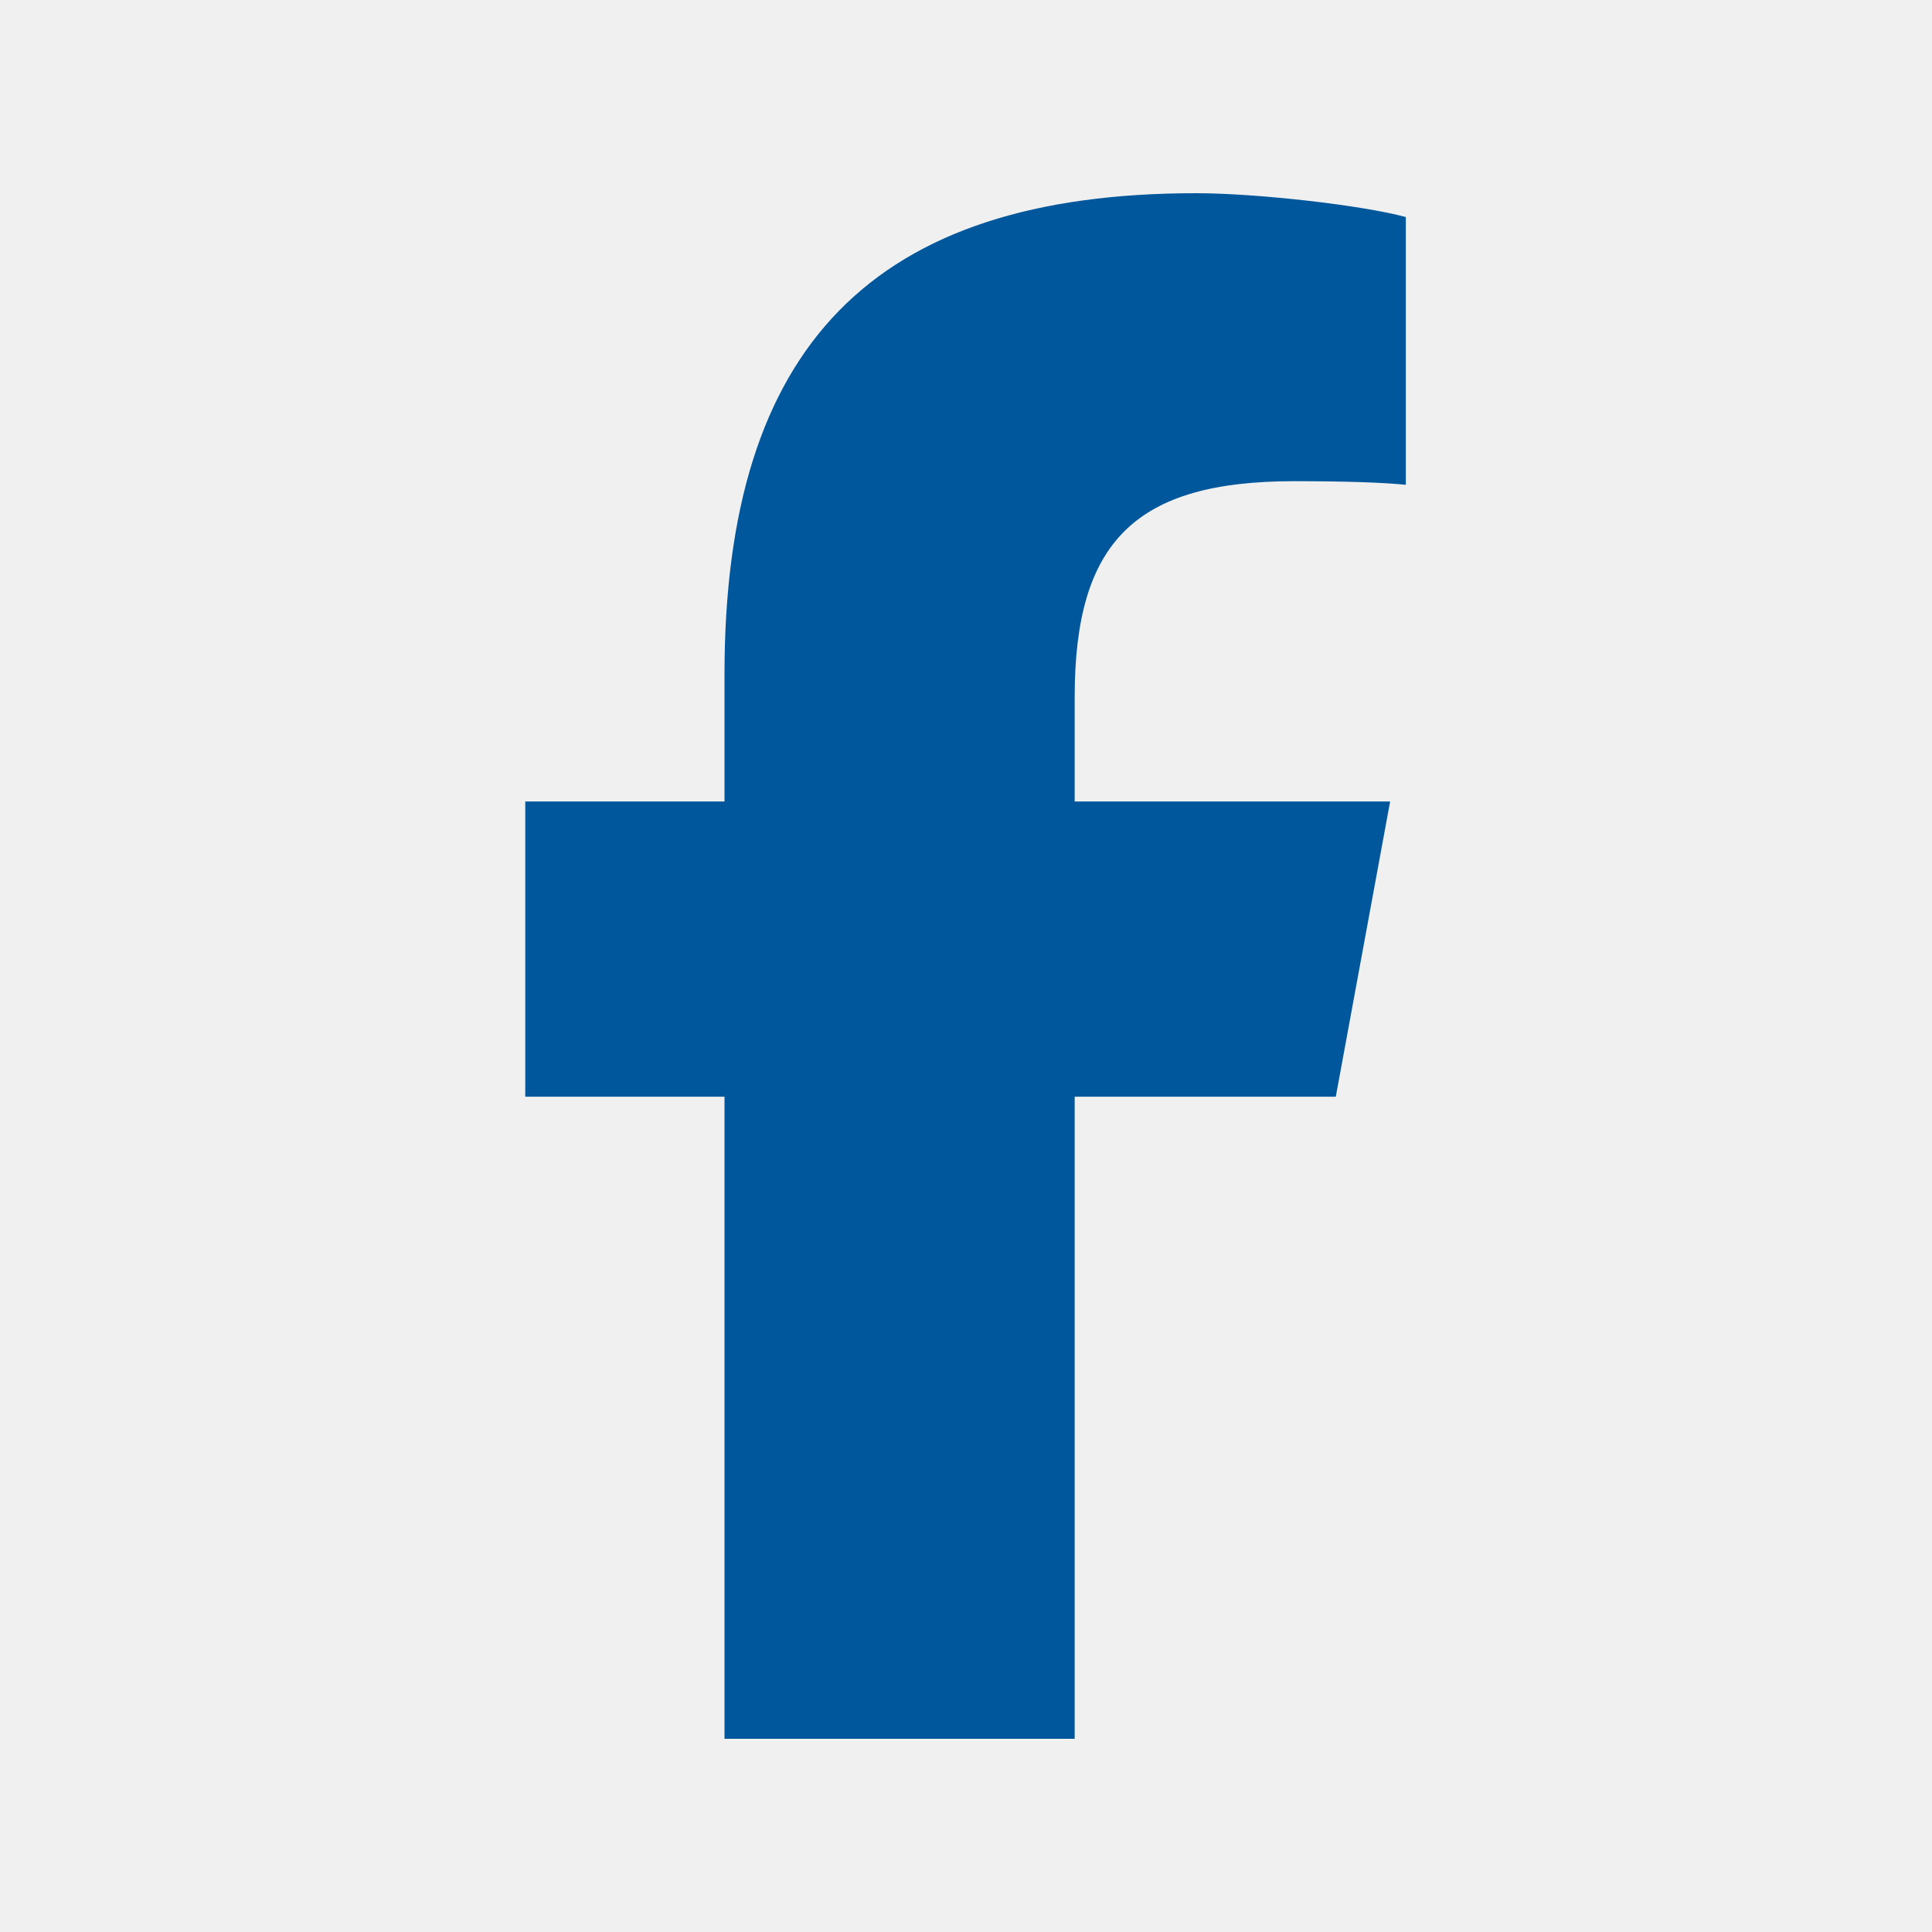
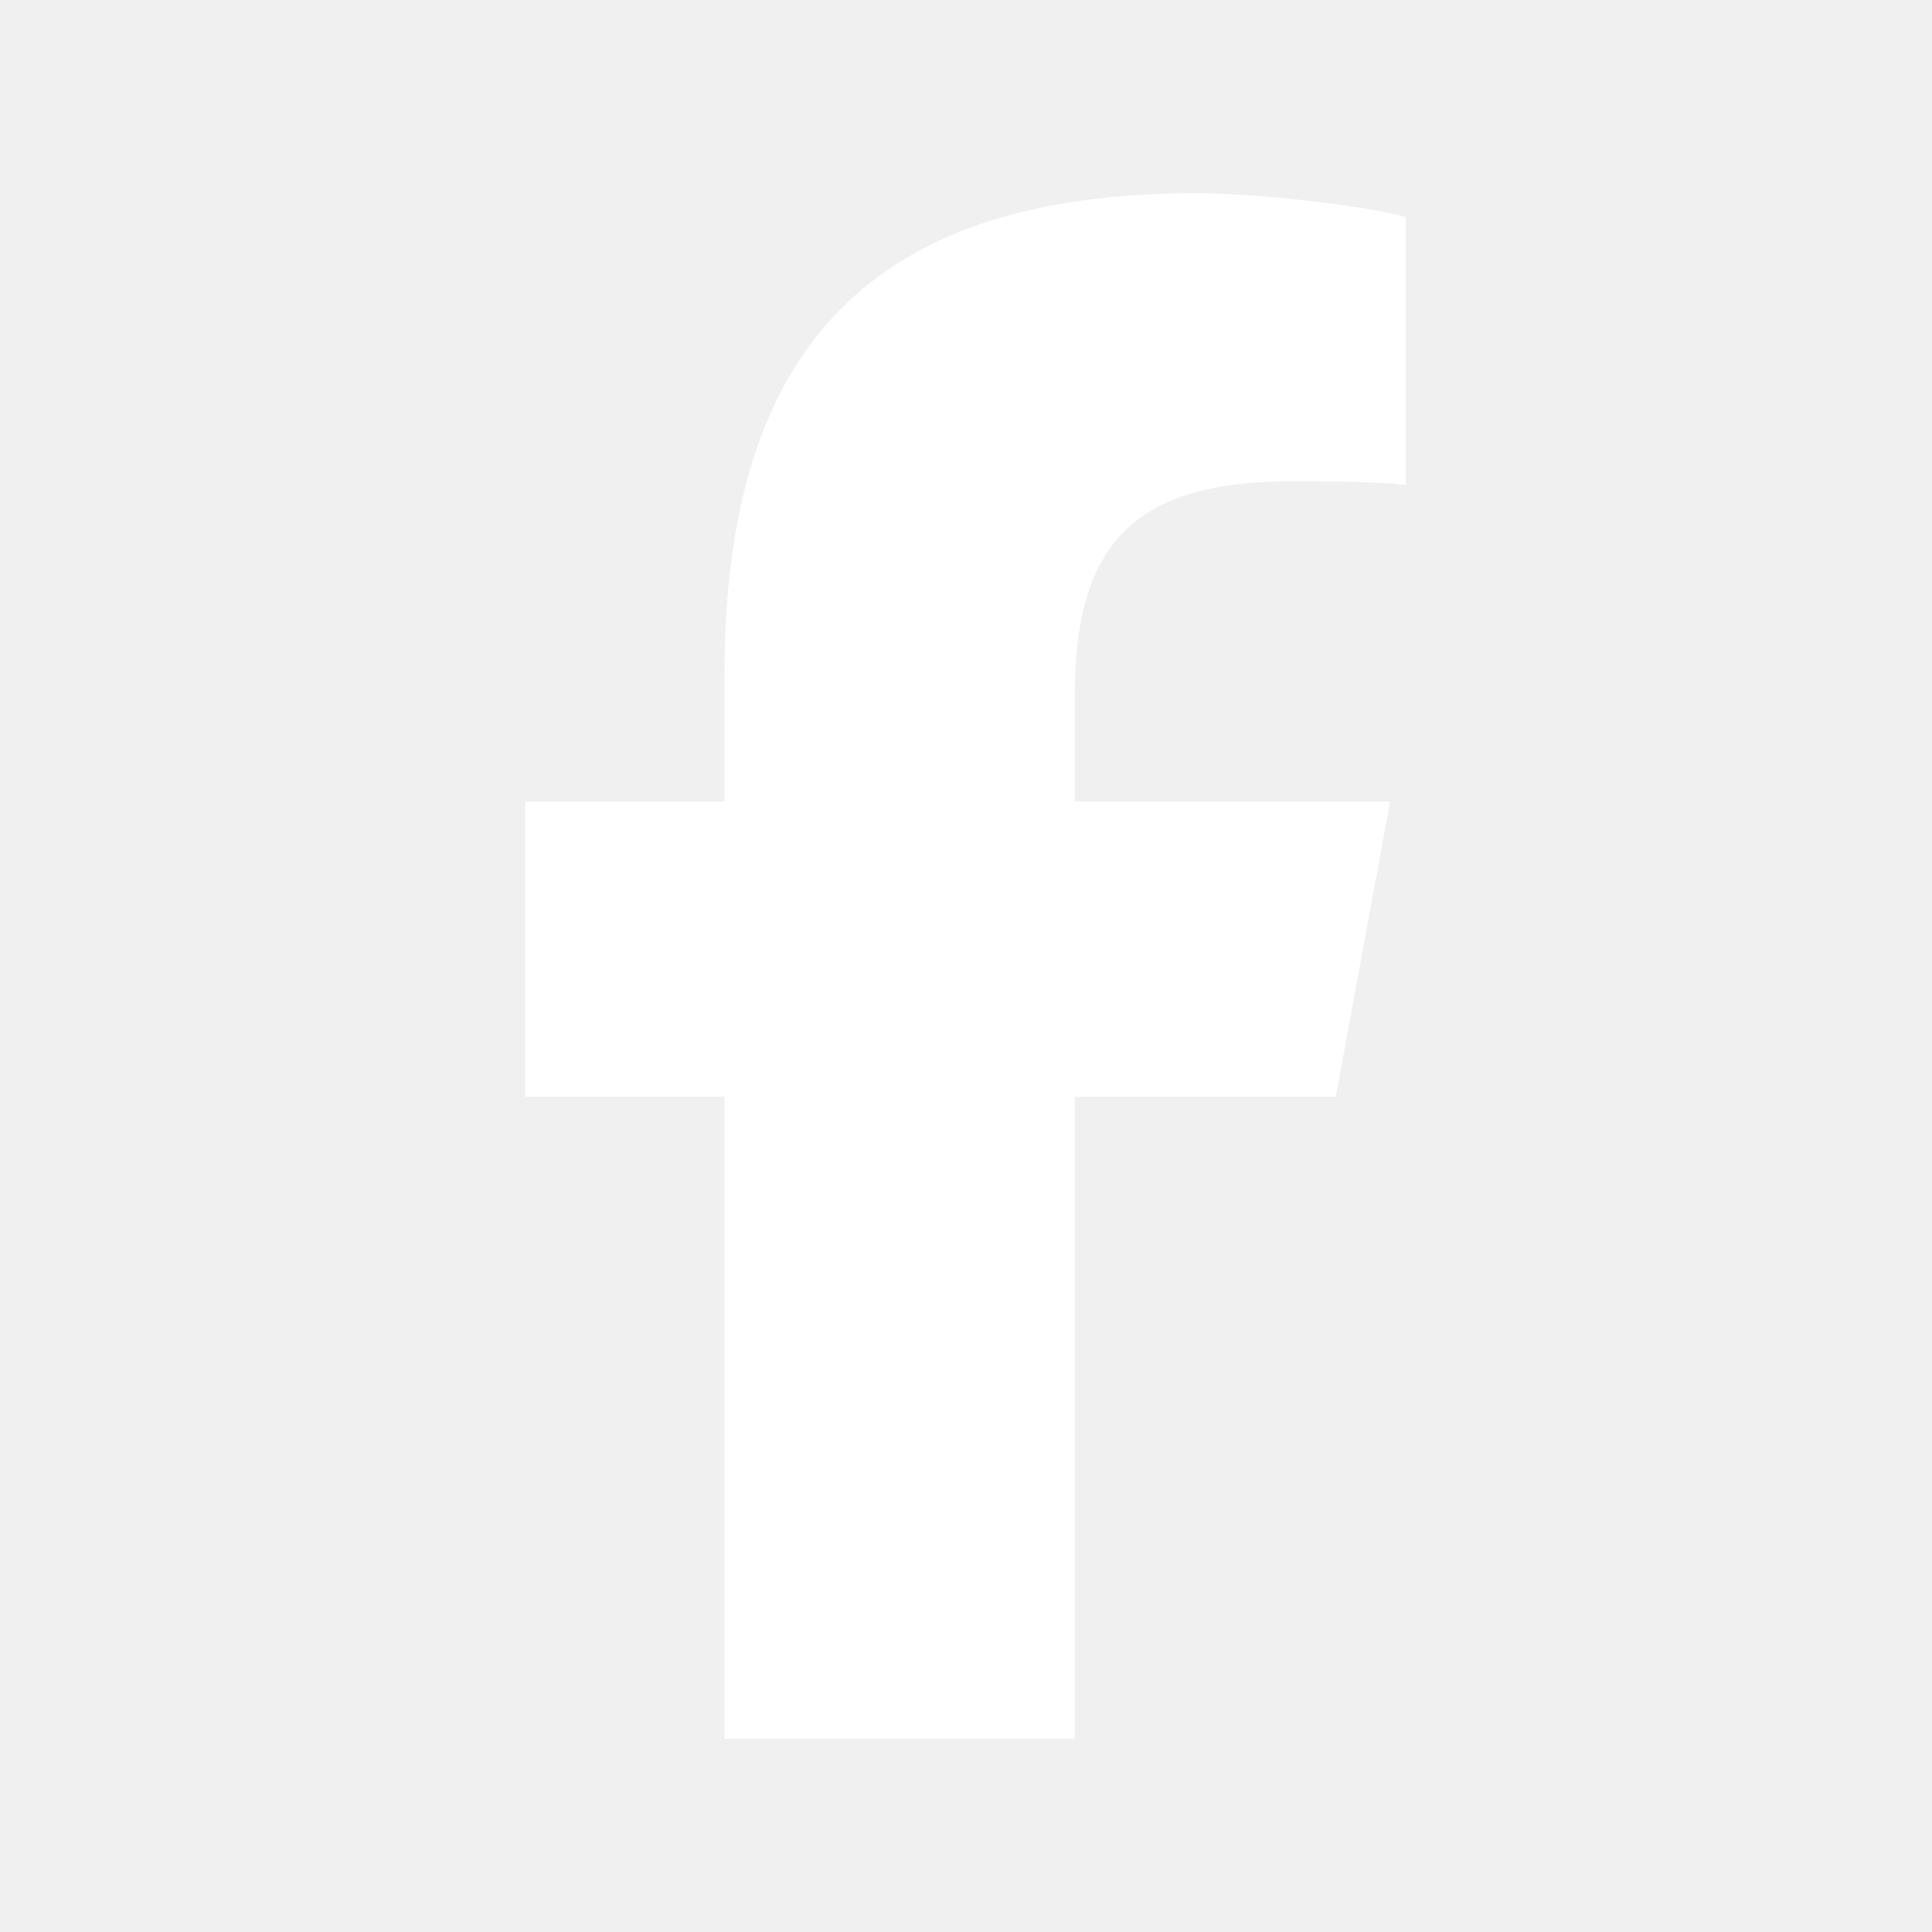
<svg xmlns="http://www.w3.org/2000/svg" viewBox="0 0 640 640">
-   <path fill="#00579B" d="M240 363.3L240 576L356 576L356 363.3L442.5 363.3L460.5 265.5L356 265.5L356 230.9C356 179.2 376.3 159.4 428.7 159.4C445 159.4 458.1 159.8 465.7 160.6L465.7 71.9C451.4 68 416.4 64 396.2 64C289.3 64 240 114.5 240 223.4L240 265.5L174 265.5L174 363.3L240 363.3z" />
+   <path fill="white" d="M240 363.3L240 576L356 576L356 363.3L442.5 363.3L460.5 265.5L356 265.5L356 230.9C356 179.2 376.3 159.4 428.7 159.4C445 159.4 458.1 159.8 465.7 160.6L465.7 71.9C451.4 68 416.4 64 396.2 64C289.3 64 240 114.5 240 223.4L240 265.5L174 265.5L174 363.3L240 363.3z" />
</svg>
